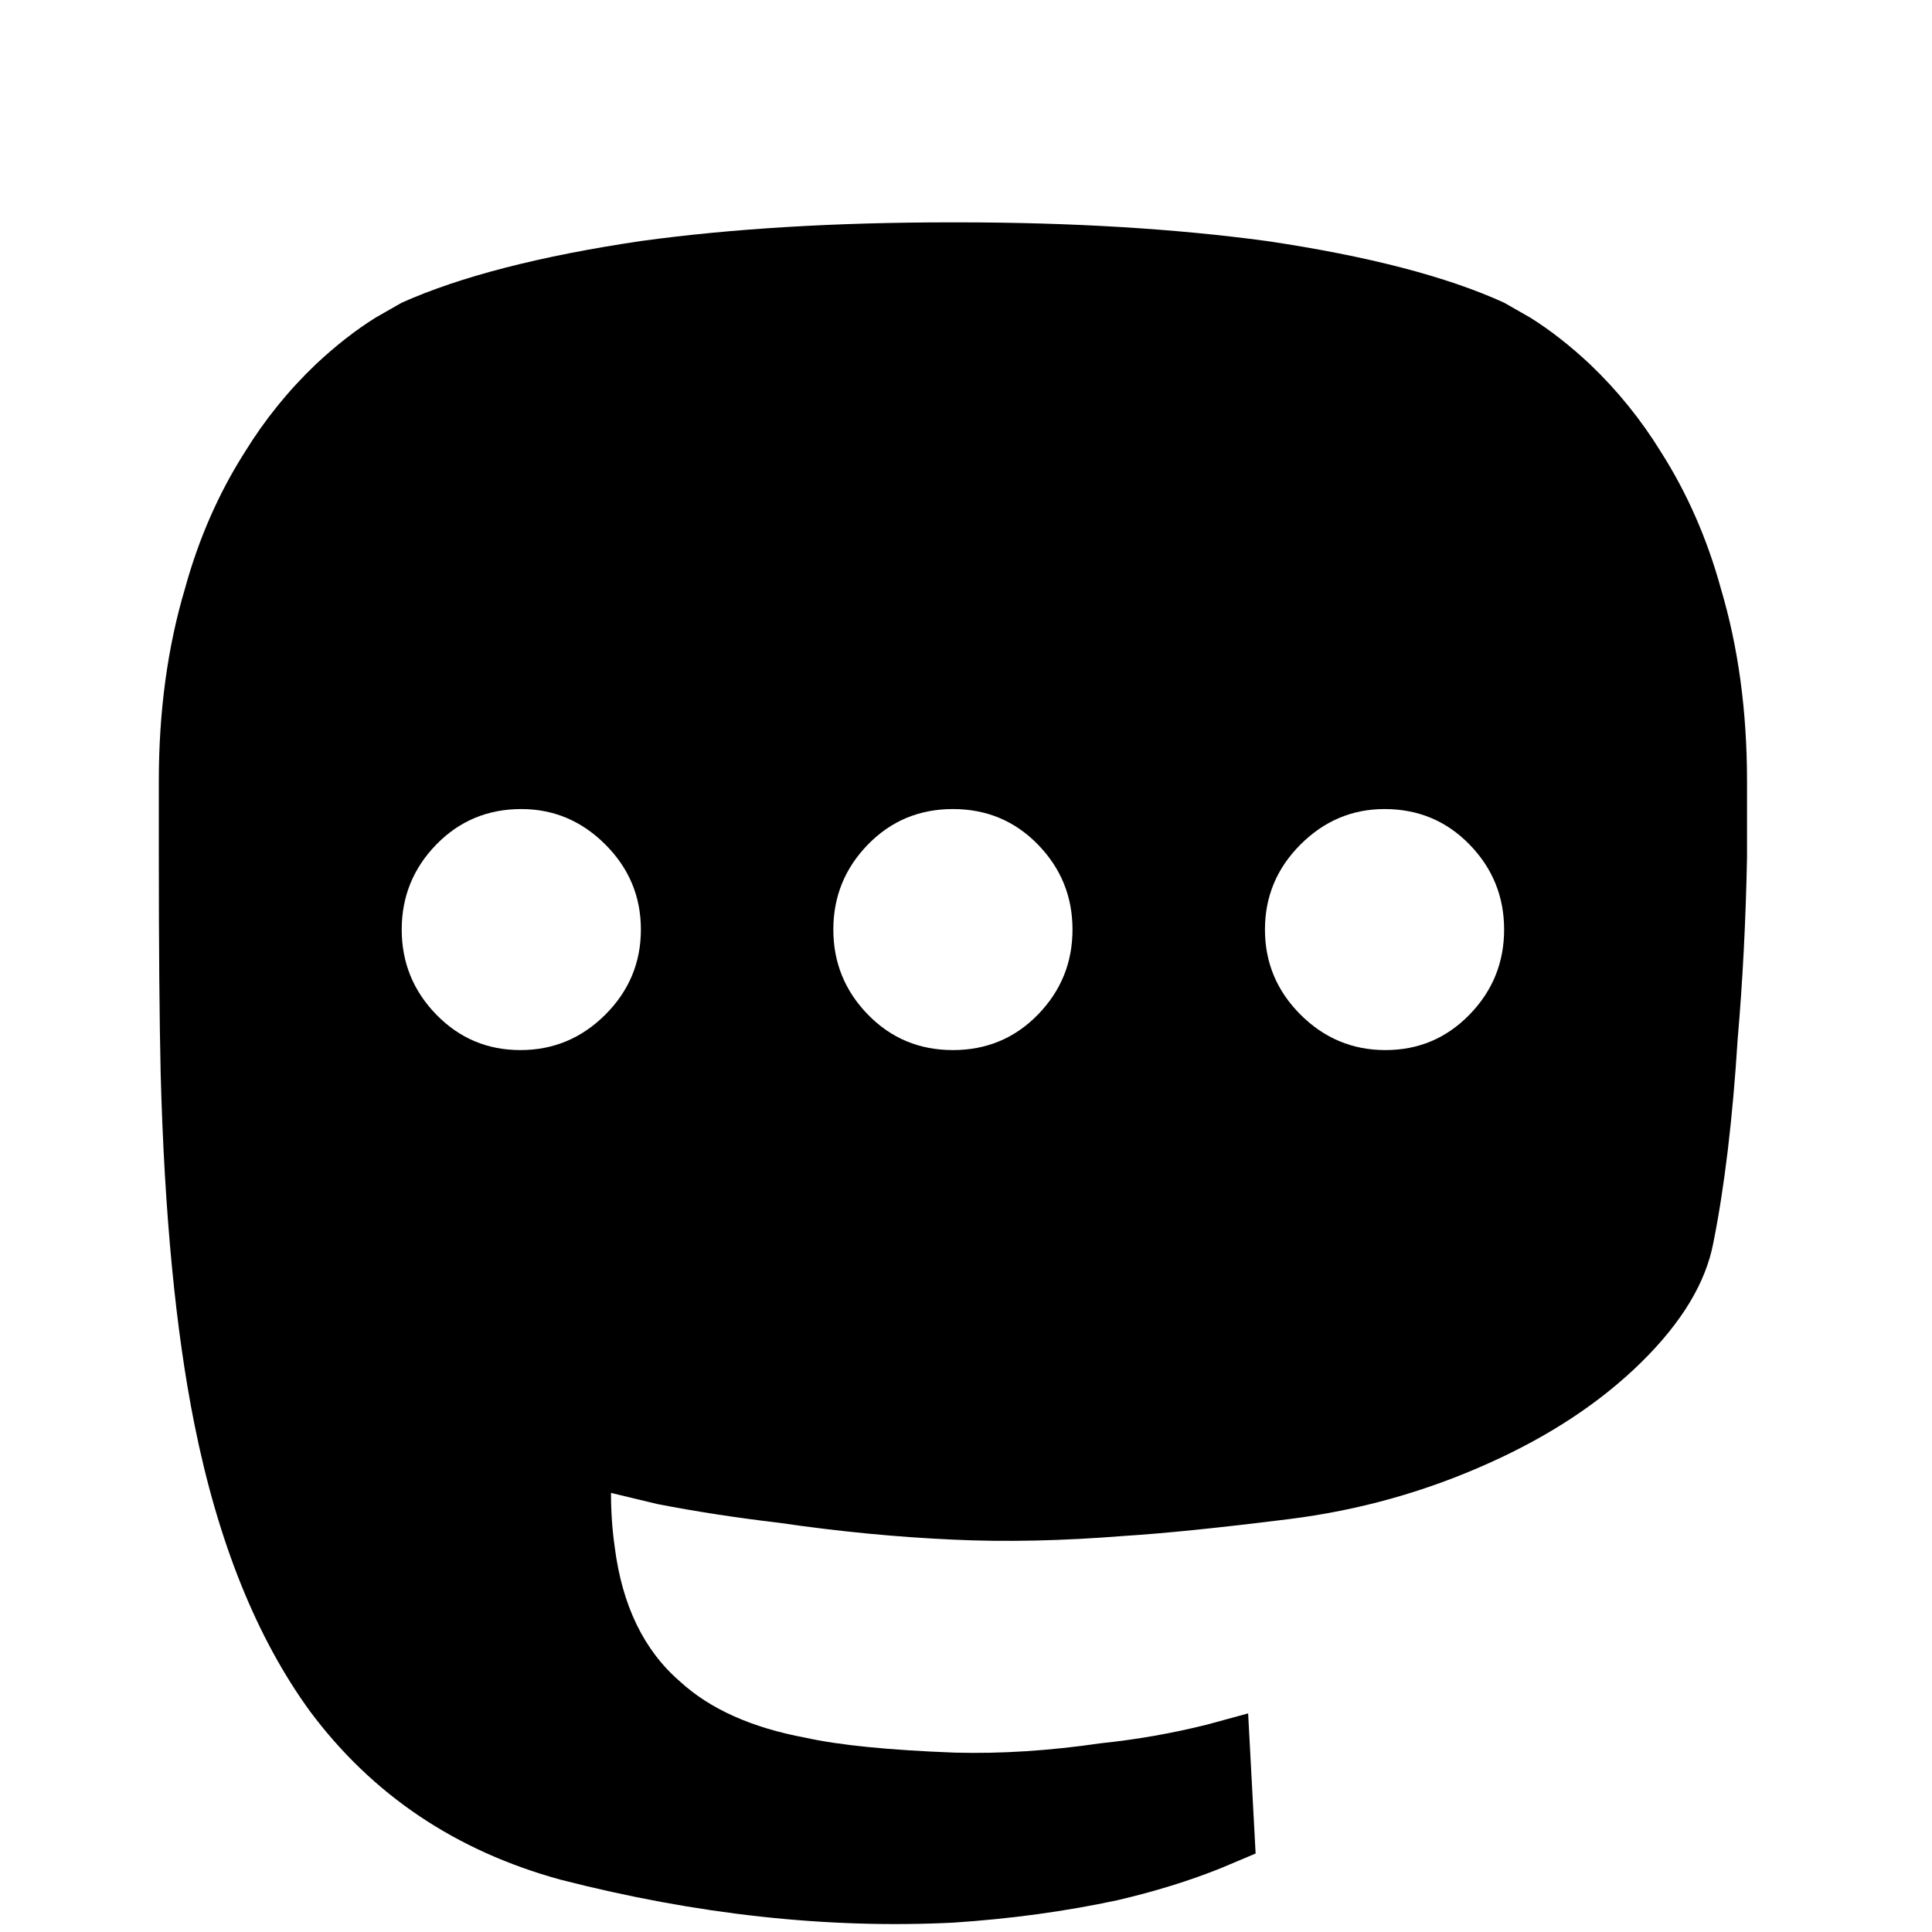
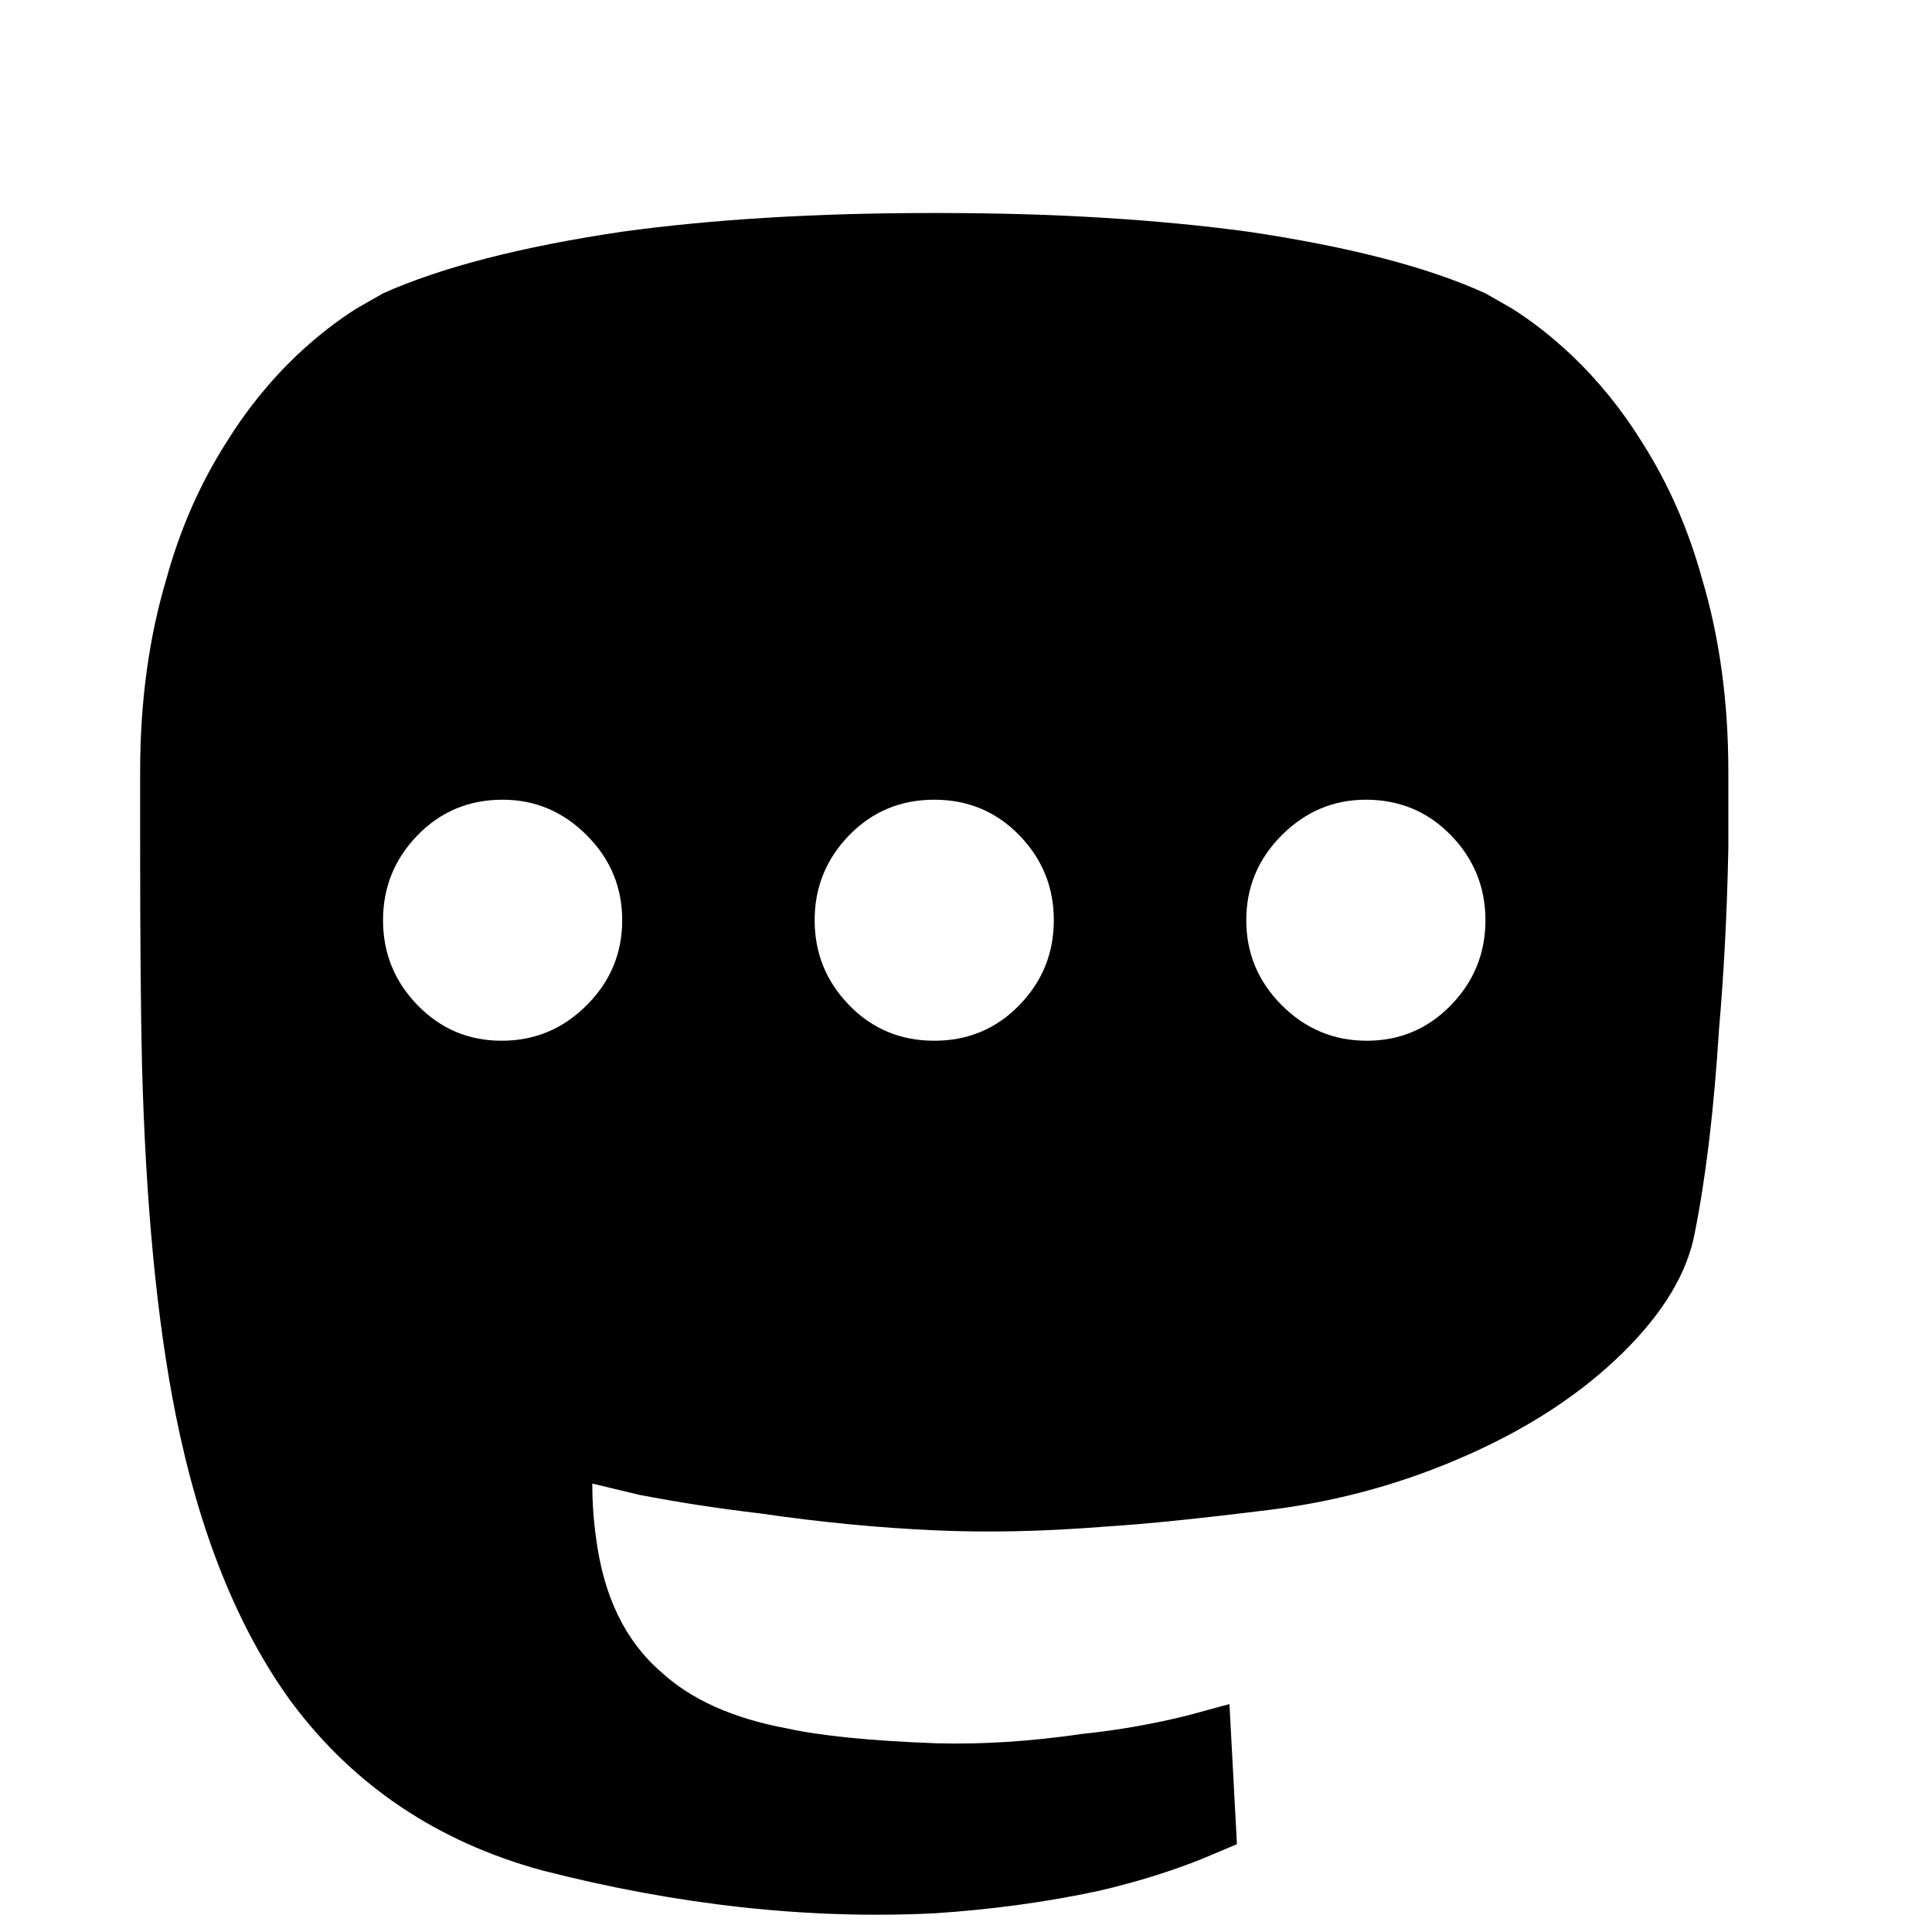
- <svg xmlns="http://www.w3.org/2000/svg" width="800px" height="800px" viewBox="-10 -5 1034 1034" version="1.1">
-   <path fill="#000000" d="M499 114q-93 0 -166 10q-81 12 -128 33l-14 8q-16 10 -32 25q-22 21 -38 47q-21 33 -32 73q-14 47 -14 103v37q0 77 1 120q3 112 18 187q19 95 62 154q50 67 134 90q109 28 210 23q46 -3 88 -12q30 -7 55 -17l19 -8l-4 -75l-22 6q-28 7 -57 10q-41 6 -78 5q-53 -2 -80 -8 q-43 -8 -67 -30q-29 -25 -35 -72q-2 -14 -2 -29l25 6q31 6 65 10q48 7 93 9q42 2 92 -2q32 -2 88 -9t107 -30q49 -22 81.5 -54t38.5 -64q9 -45 13 -109q4 -46 5 -97v-41q0 -56 -14 -103q-11 -40 -32 -73q-16 -26 -38 -47q-16 -15 -32 -25l-14 -8q-46 -21 -127 -33 q-74 -10 -166 -10h-3zM269 428q26 0 45 19t19 45.5t-19 45.5t-45.5 19t-45 -19t-18.5 -45.5t18.5 -45.5t45.5 -19zM500 428q27 0 45.5 19t18.5 45.5t-18.5 45.5t-45.5 19t-45.5 -19t-18.5 -45.5t18.5 -45.5t45.5 -19zM731 428q27 0 45.5 19t18.5 45.5t-18.5 45.5t-45 19 t-45.5 -19t-19 -45.5t19 -45.5t45 -19z" />
+ <svg xmlns="http://www.w3.org/2000/svg" viewBox="0 0 1034 1034" version="1.1">
+   <path d="M499 114q-93 0 -166 10q-81 12 -128 33l-14 8q-16 10 -32 25q-22 21 -38 47q-21 33 -32 73q-14 47 -14 103v37q0 77 1 120q3 112 18 187q19 95 62 154q50 67 134 90q109 28 210 23q46 -3 88 -12q30 -7 55 -17l19 -8l-4 -75l-22 6q-28 7 -57 10q-41 6 -78 5q-53 -2 -80 -8 q-43 -8 -67 -30q-29 -25 -35 -72q-2 -14 -2 -29l25 6q31 6 65 10q48 7 93 9q42 2 92 -2q32 -2 88 -9t107 -30q49 -22 81.5 -54t38.5 -64q9 -45 13 -109q4 -46 5 -97v-41q0 -56 -14 -103q-11 -40 -32 -73q-16 -26 -38 -47q-16 -15 -32 -25l-14 -8q-46 -21 -127 -33 q-74 -10 -166 -10h-3zM269 428q26 0 45 19t19 45.5t-19 45.5t-45.5 19t-45 -19t-18.5 -45.5t18.5 -45.5t45.5 -19zM500 428q27 0 45.5 19t18.5 45.5t-18.5 45.5t-45.5 19t-45.5 -19t-18.5 -45.5t18.5 -45.5t45.5 -19zM731 428q27 0 45.5 19t18.5 45.5t-18.5 45.5t-45 19 t-45.5 -19t-19 -45.5t19 -45.5t45 -19z" />
</svg>
